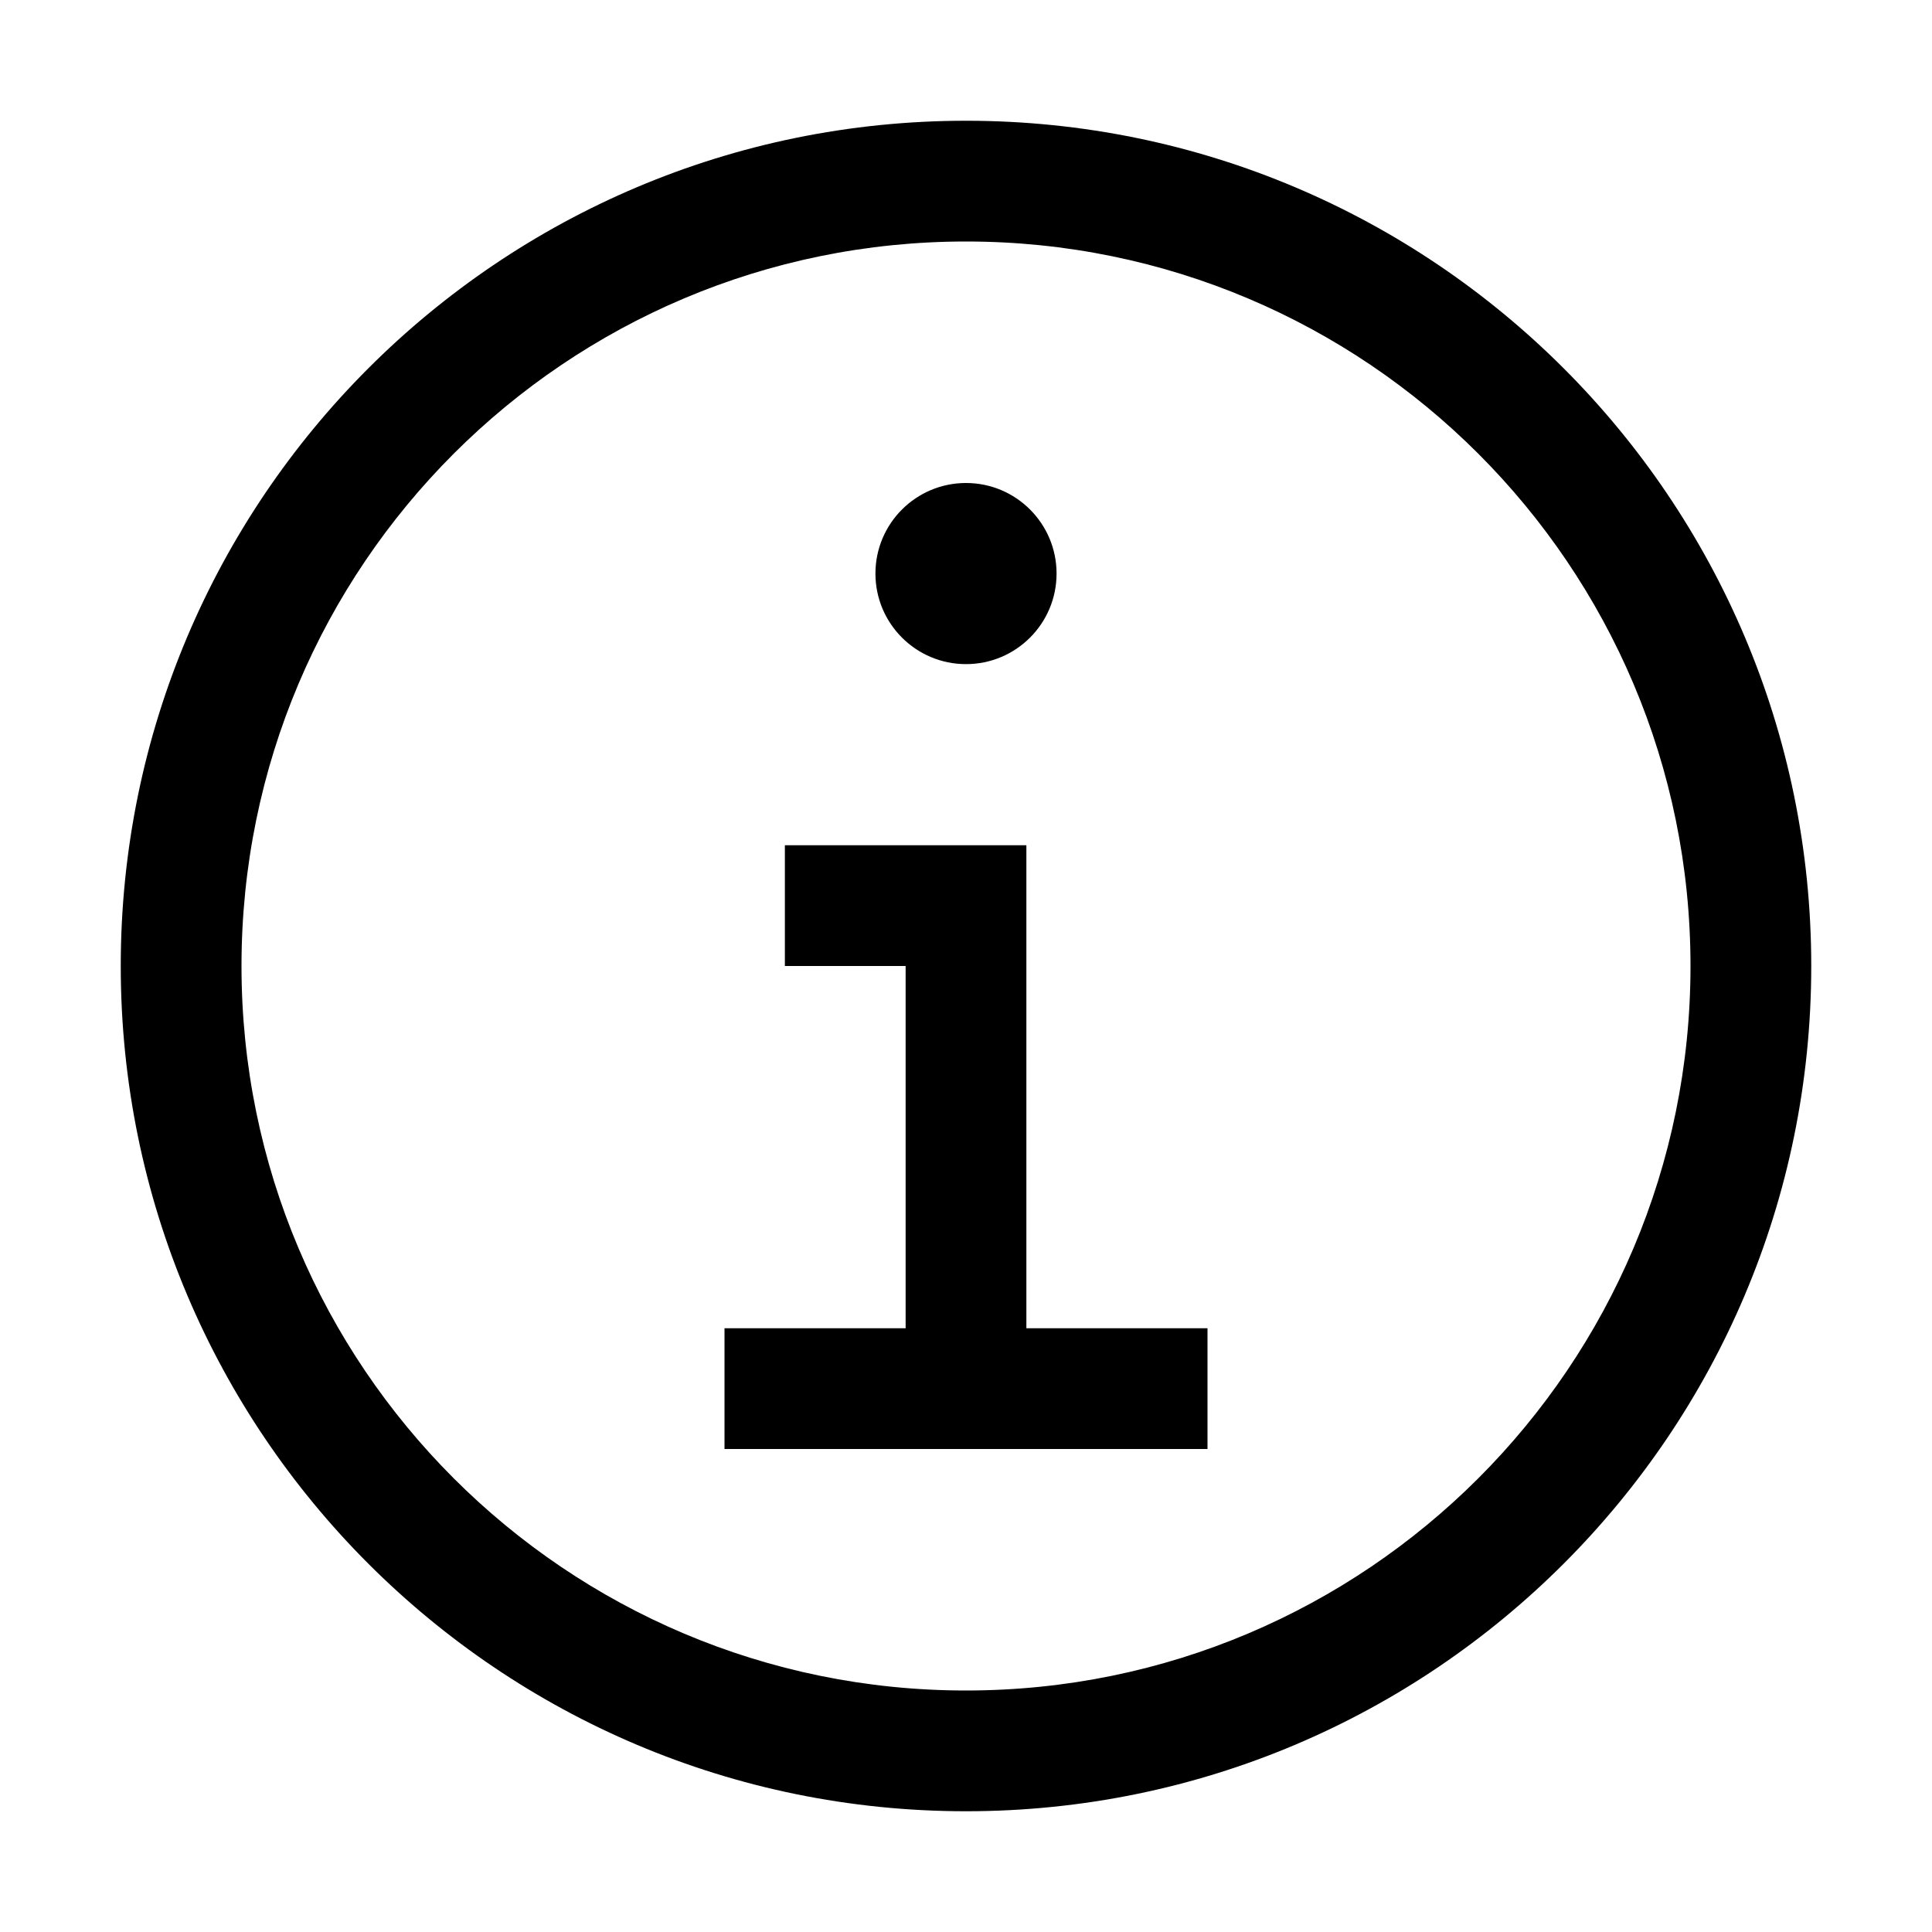
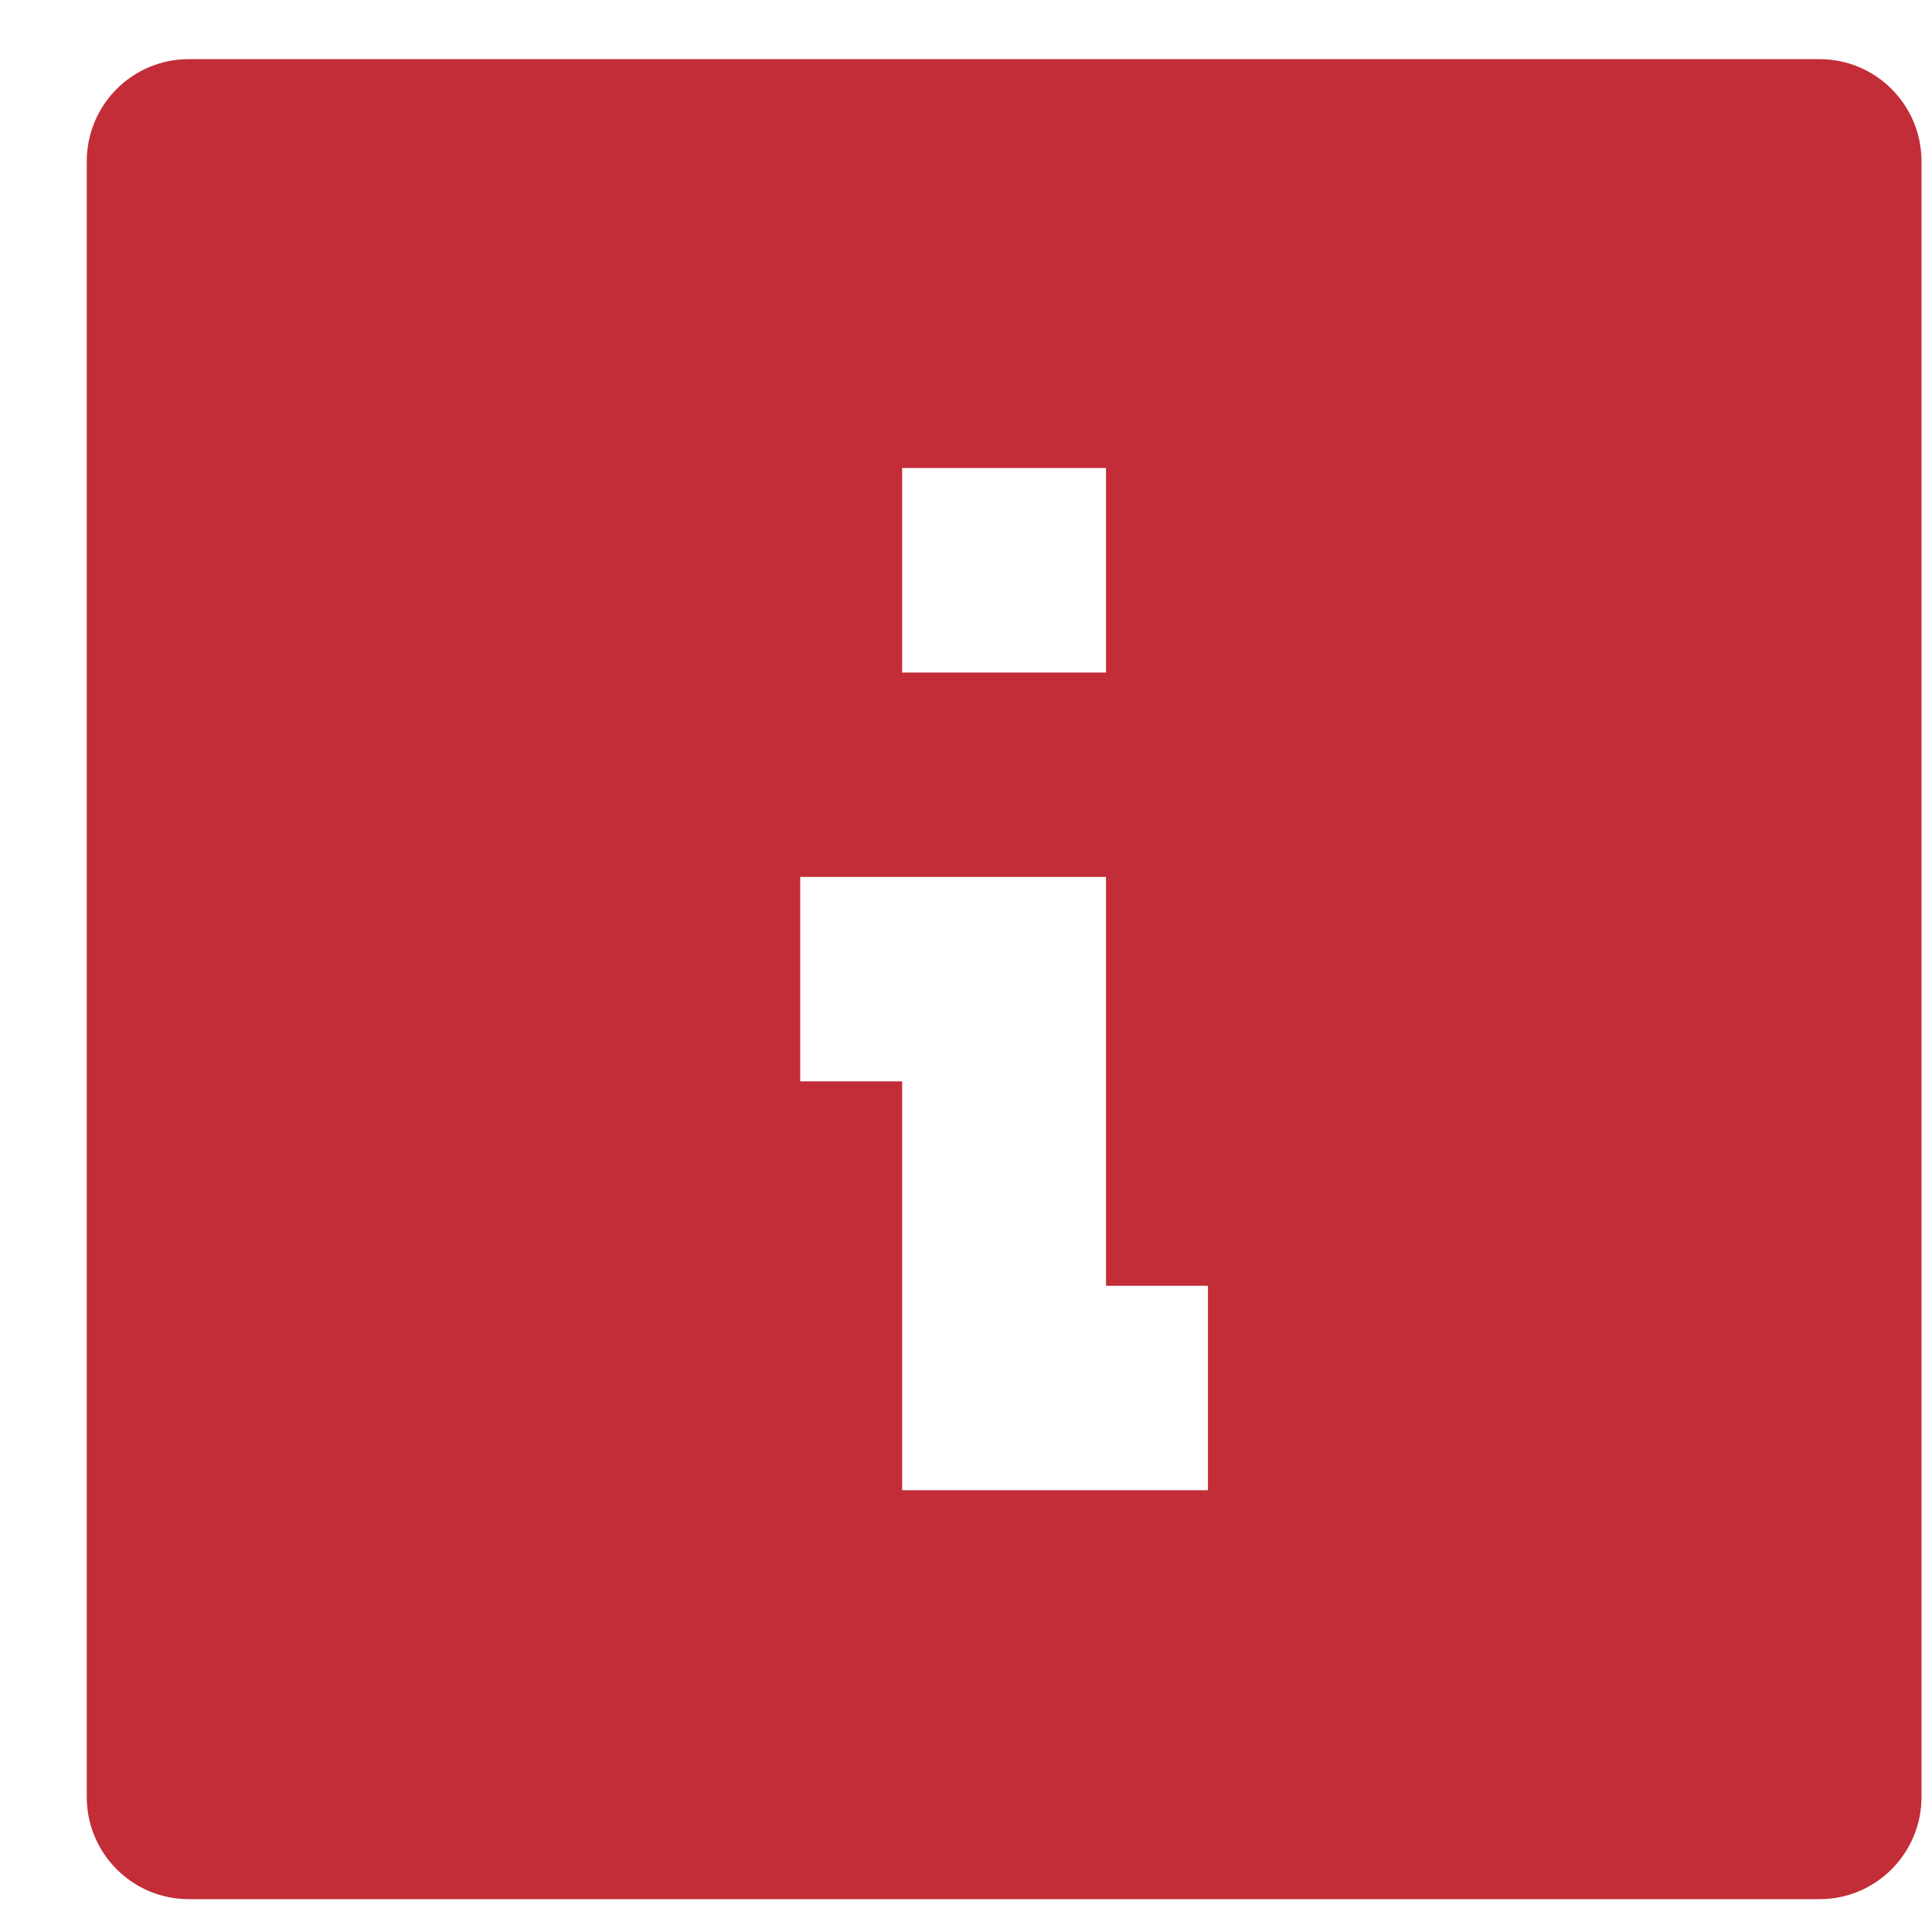
- <svg xmlns="http://www.w3.org/2000/svg" fill="#000000" width="24px" height="24px" viewBox="0 0 32 32" id="icon">
-   <defs>
-     <style>
-       .cls-1 {
-         fill: none;
-       }
-     </style>
-   </defs>
-   <polygon points="17 22 17 14 13 14 13 16 15 16 15 22 12 22 12 24 20 24 20 22 17 22" />
-   <path d="M16,8a1.5,1.5,0,1,0,1.5,1.5A1.5,1.5,0,0,0,16,8Z" />
-   <path d="M16,30A14,14,0,1,1,30,16,14,14,0,0,1,16,30ZM16,4A12,12,0,1,0,28,16,12,12,0,0,0,16,4Z" />
-   <rect id="_Transparent_Rectangle_" data-name="&lt;Transparent Rectangle&gt;" class="cls-1" width="32" height="32" />
+ <svg xmlns="http://www.w3.org/2000/svg" width="21" height="21" viewBox="0 0 21 21" fill="none">
+   <path id="coolicon" d="M19.778 20.643H2.051C1.439 20.643 0.943 20.145 0.943 19.532V1.754C0.943 1.14 1.439 0.643 2.051 0.643H19.778C20.39 0.643 20.886 1.14 20.886 1.754V19.532C20.886 20.145 20.39 20.643 19.778 20.643ZM8.698 9.532V11.754H9.806V16.198H13.13V13.976H12.022V9.532H8.698ZM9.806 5.087V7.31H12.022V5.087H9.806Z" fill="#C32D38" />
</svg>
